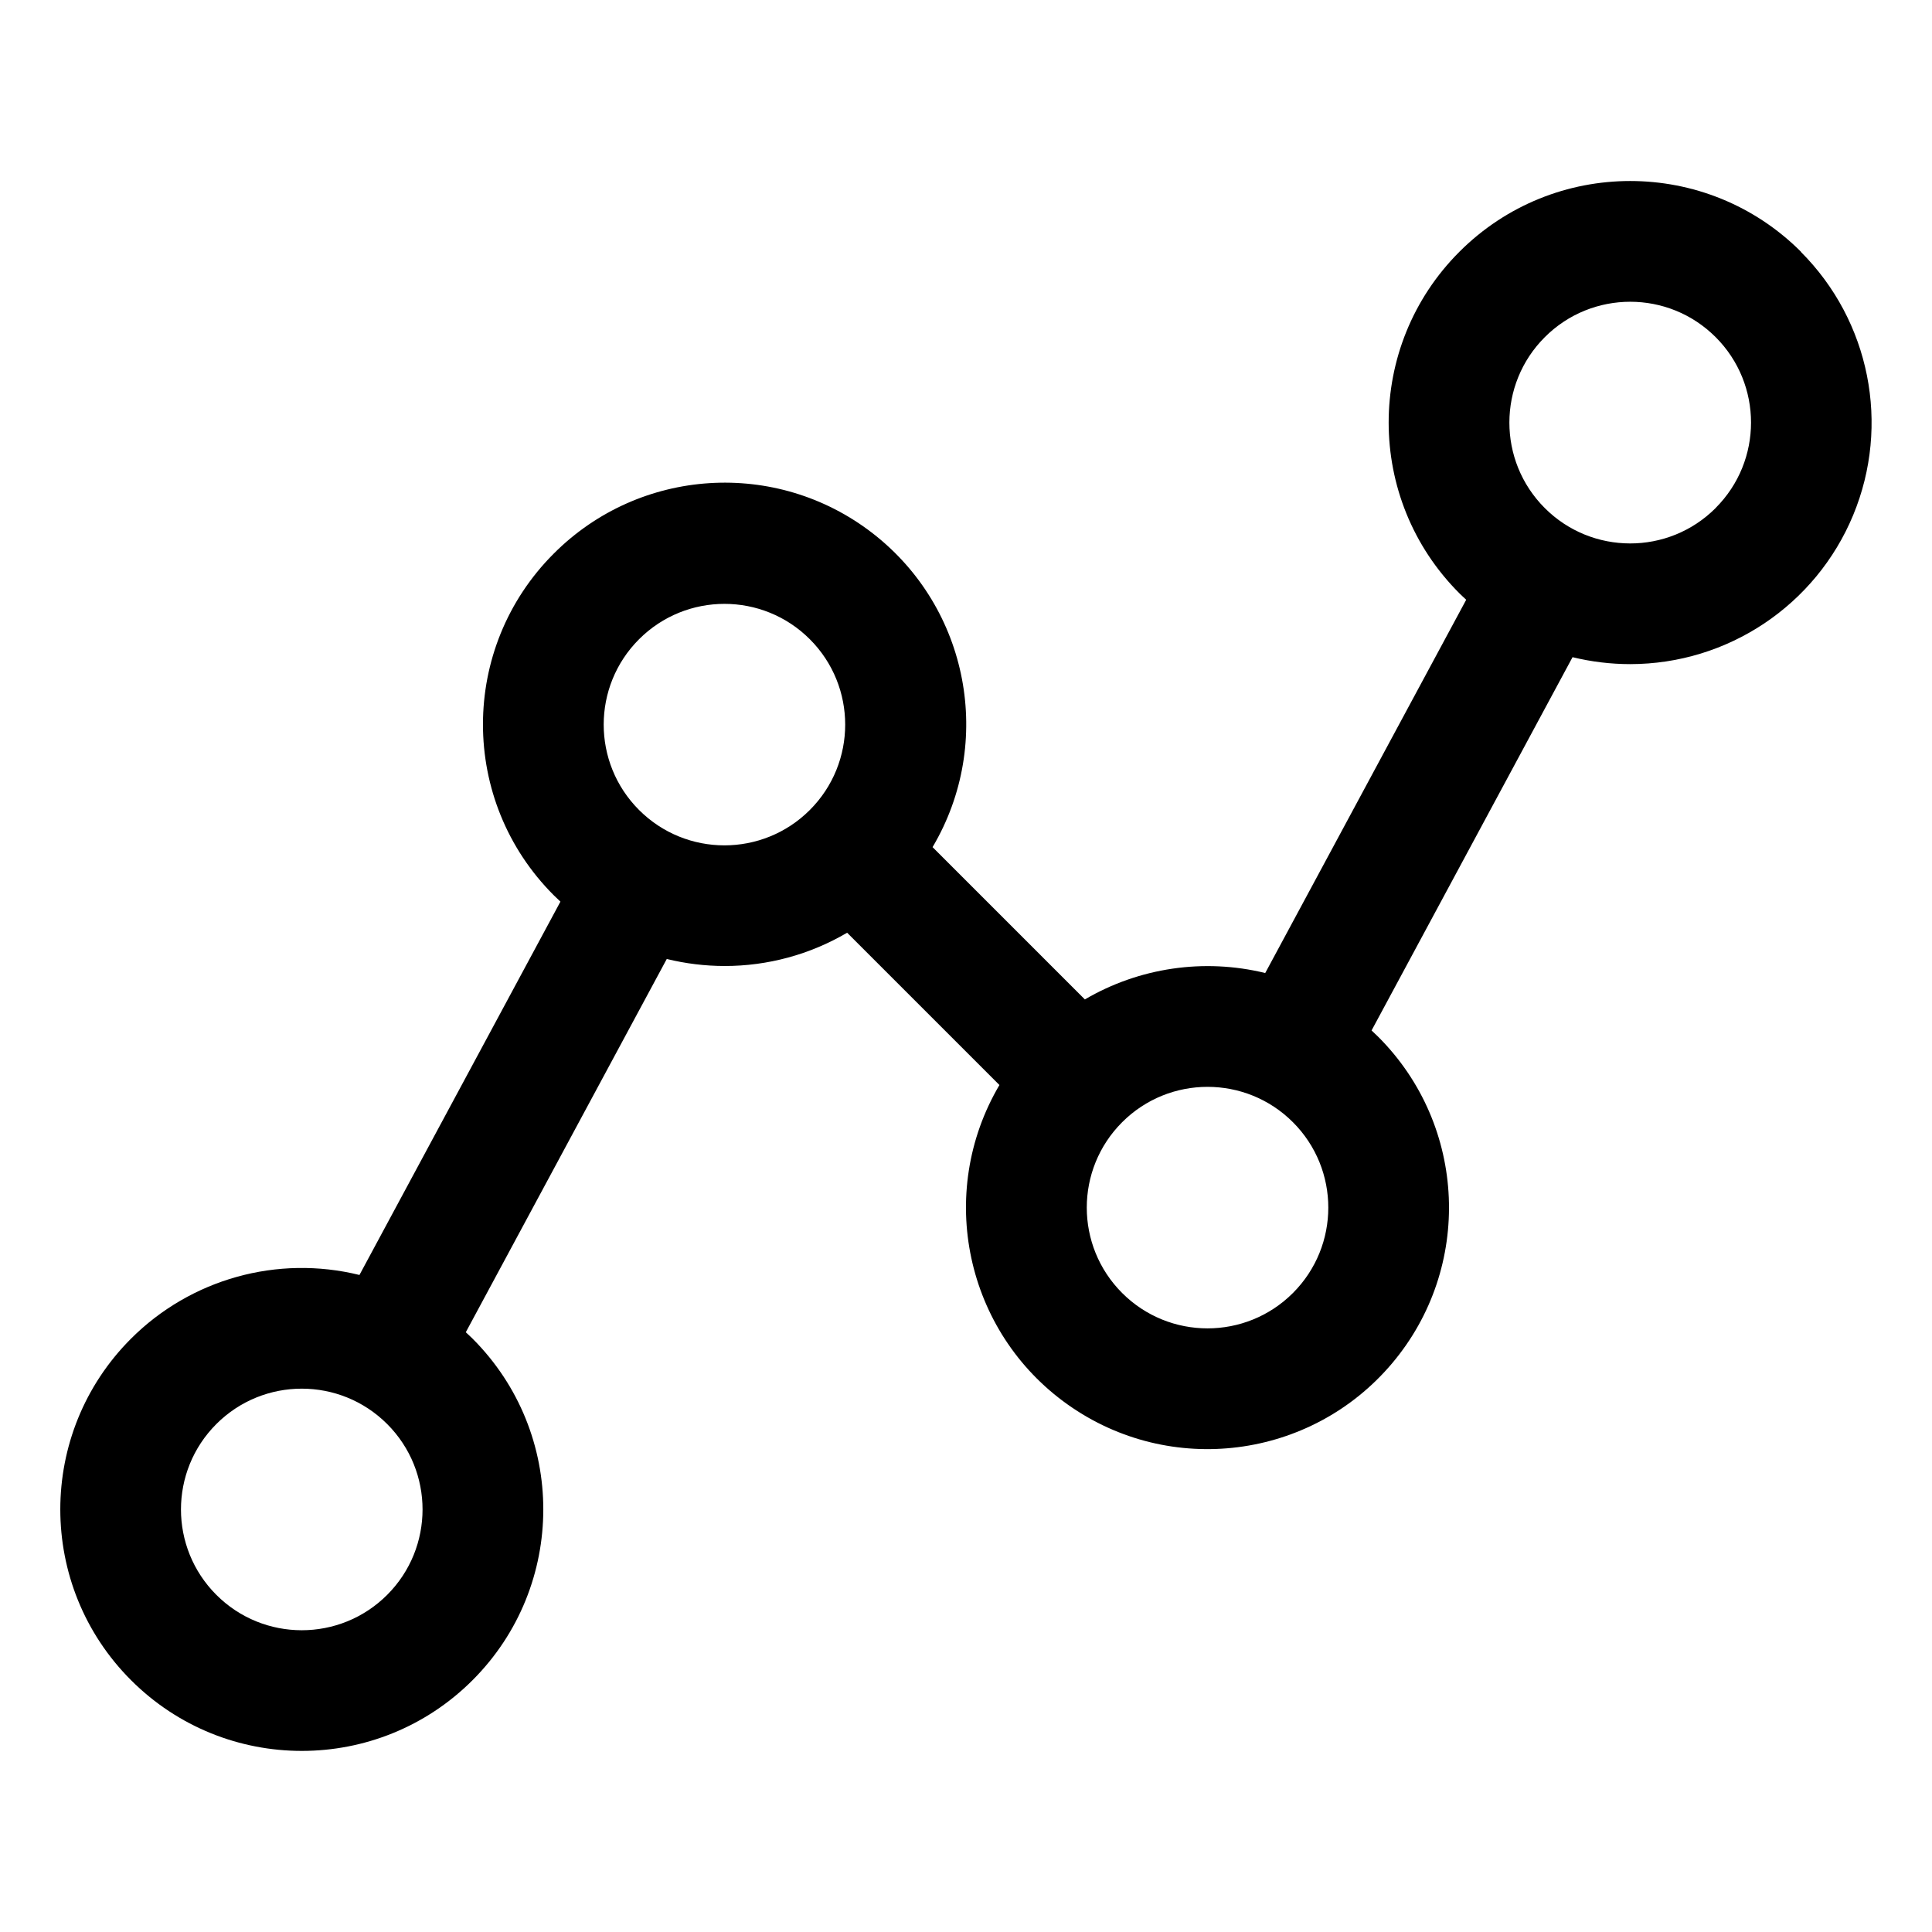
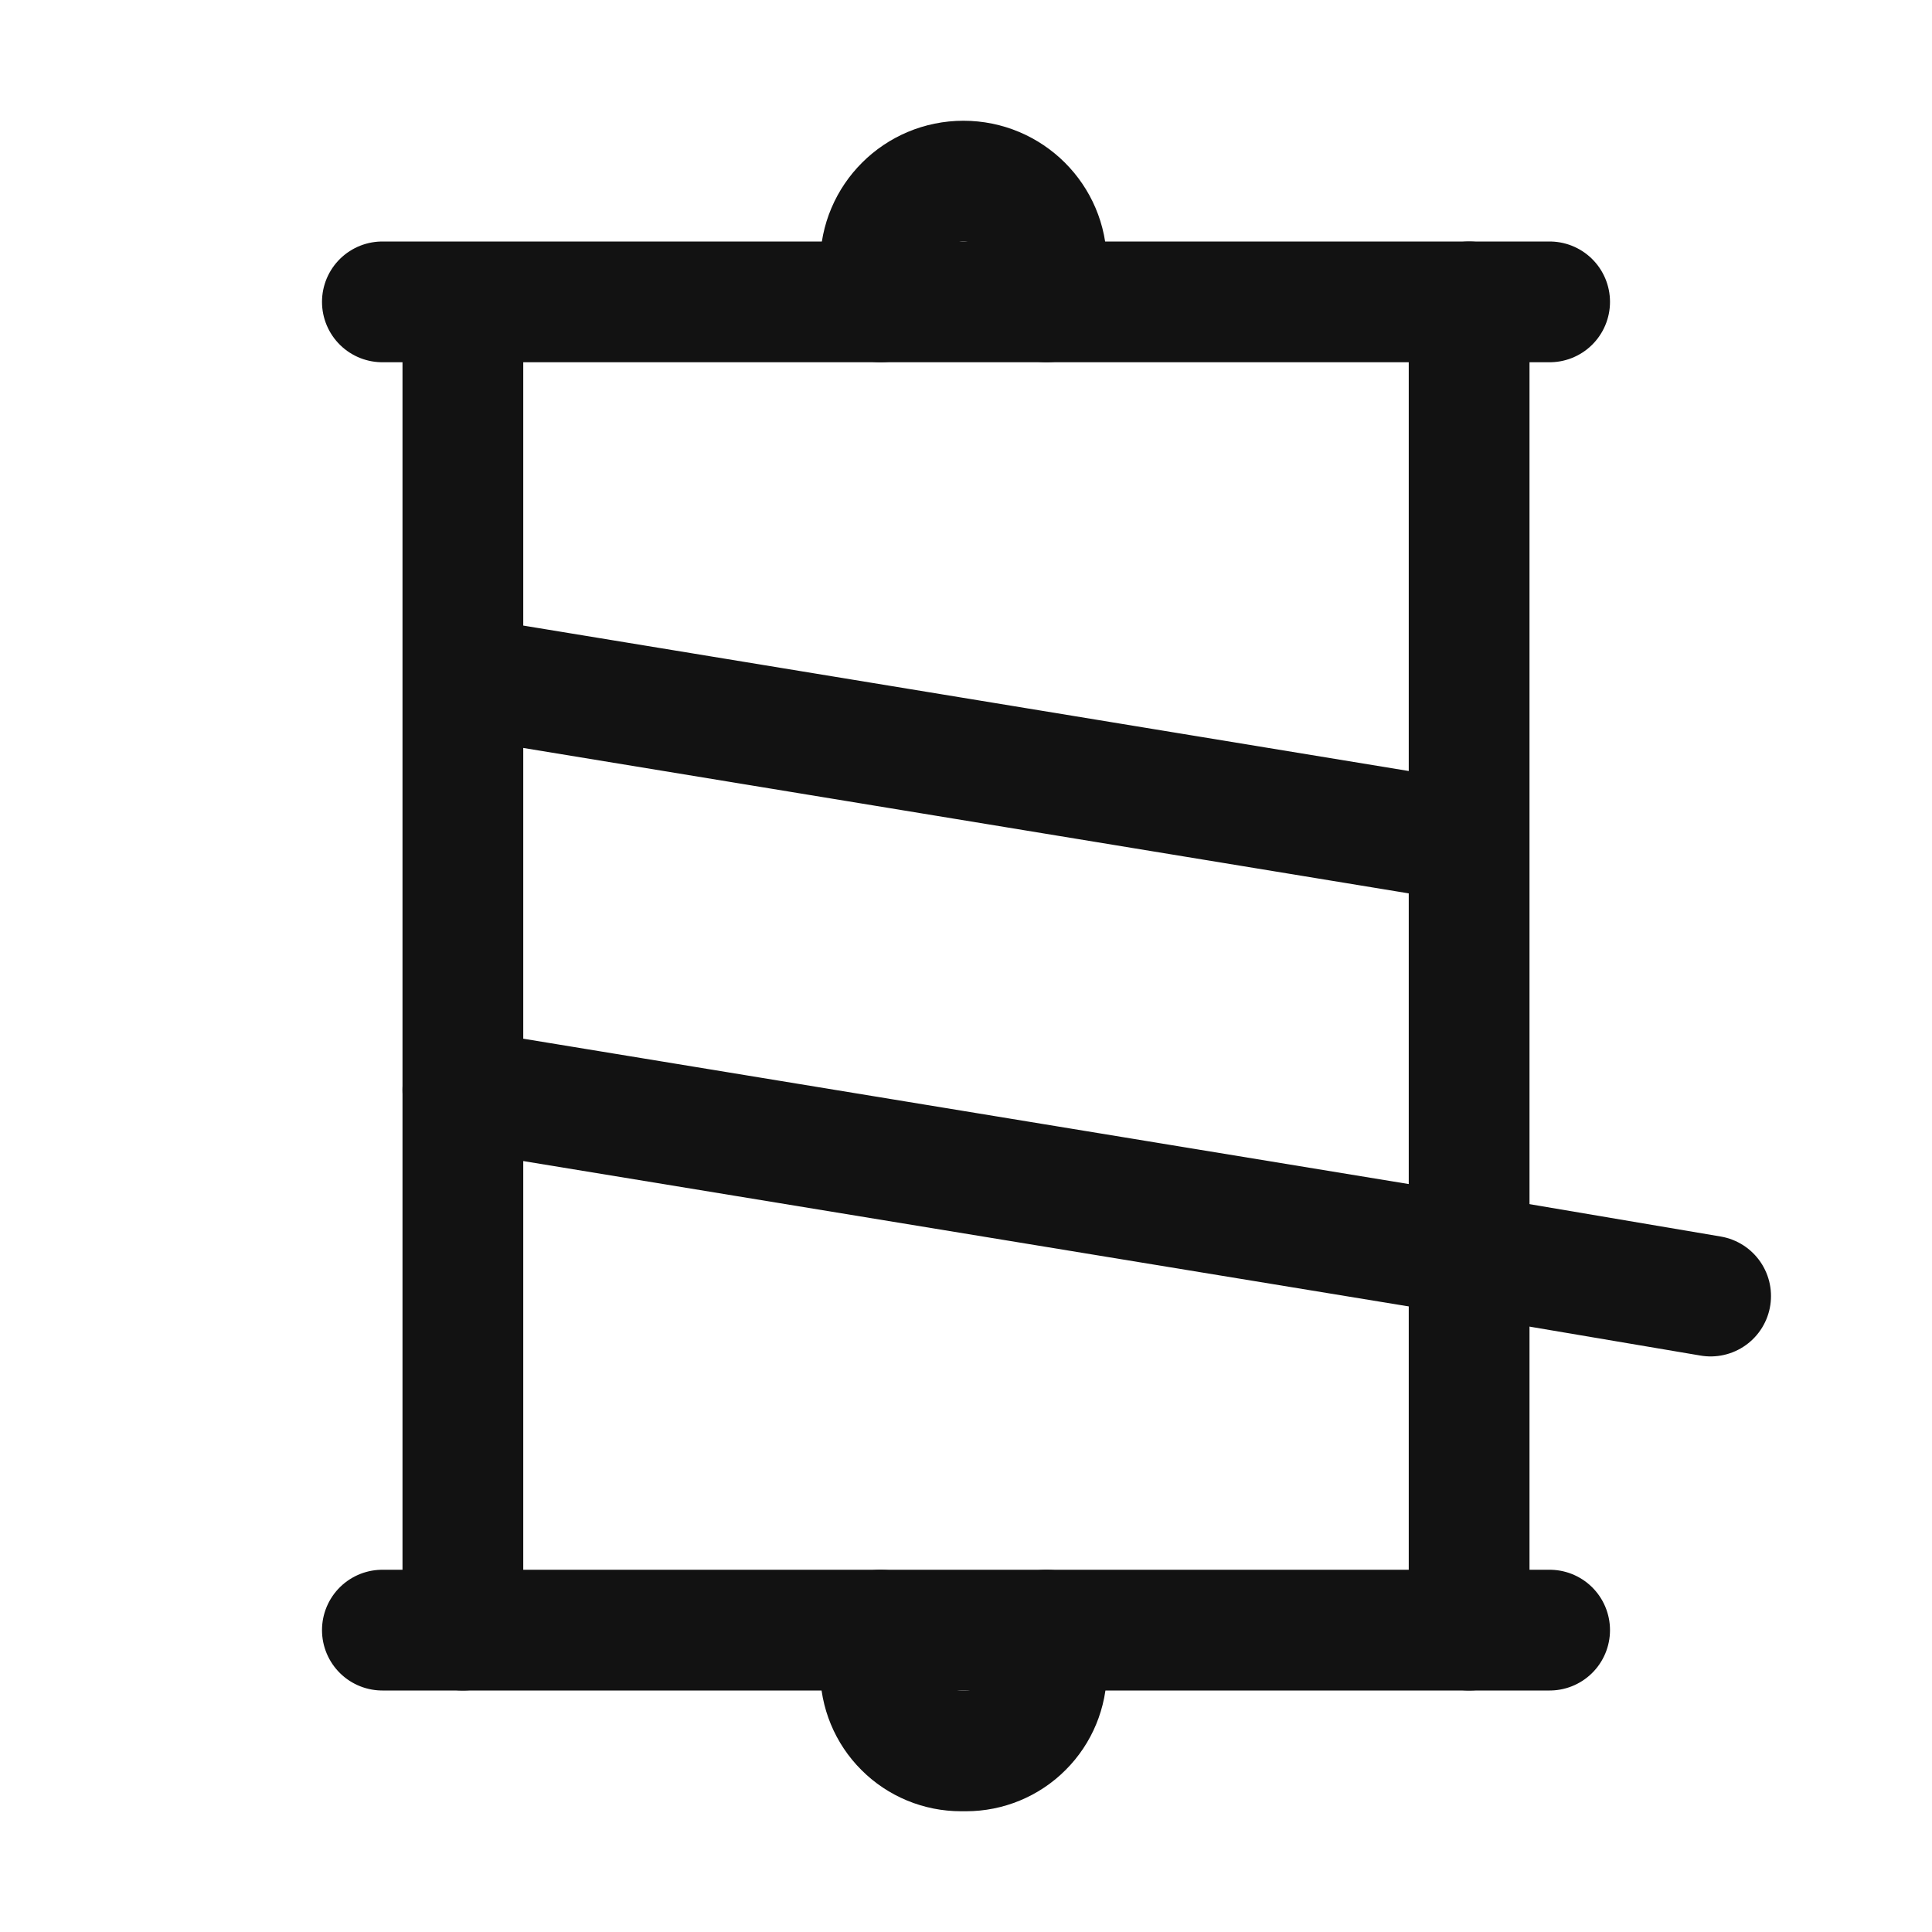
- <svg xmlns="http://www.w3.org/2000/svg" width="24" height="24" fill="#000000" viewBox="0 0 256 256">
-   <path d="M238.64,33.36a32,32,0,0,0-45.26,0h0a32,32,0,0,0,0,45.26c.29.29.6.57.9.85l-26.63,49.46a32.19,32.19,0,0,0-23.9,3.5l-20.18-20.18a32,32,0,0,0-50.2-38.89h0a32,32,0,0,0,0,45.26c.29.29.59.57.89.85L47.63,168.94a32,32,0,0,0-30.27,8.44h0a32,32,0,1,0,45.26,0c-.29-.29-.6-.57-.9-.85l26.63-49.46A32.4,32.4,0,0,0,96,128a32,32,0,0,0,16.25-4.41l20.18,20.18a32,32,0,1,0,50.2-6.38c-.29-.29-.59-.57-.89-.85l26.63-49.46A32.33,32.33,0,0,0,216,88a32,32,0,0,0,22.63-54.62ZM51.3,211.33a16,16,0,0,1-22.63-22.64h0A16,16,0,1,1,51.3,211.33Zm33.38-104a16,16,0,0,1,0-22.63h0a16,16,0,1,1,0,22.63Zm86.64,64a16,16,0,0,1-22.63-22.63h0a16,16,0,0,1,22.63,22.63Zm56-104A16,16,0,1,1,204.7,44.67h0a16,16,0,0,1,22.63,22.64Z" />
+ <svg xmlns="http://www.w3.org/2000/svg" width="24" height="24" viewBox="0 0 24 24" fill="none">
+   <path d="M5.75 8.408V3.75M5.75 8.408V20.25H18.25V10.461M5.75 8.408L18.25 10.461M5.75 3.75H18.25V10.461M5.75 3.75H4.75" stroke-width="1.5" stroke-linecap="round" stroke-linejoin="round" stroke="#121212" />
+   <path d="M5.75 13.54L18.25 15.592L21.25 16.1M4.75 20.25H5.75M18.25 3.75H19.25M18.25 20.25H19.25M10.938 3.75V3.276C10.938 2.71 11.399 2.25 11.968 2.25C12.538 2.25 13 2.71 13 3.276V3.75M10.938 20.25V20.75C10.938 21.015 11.043 21.27 11.231 21.457C11.418 21.645 11.673 21.75 11.938 21.75H12C12.265 21.75 12.52 21.645 12.707 21.457C12.895 21.27 13 21.015 13 20.75V20.25" stroke-width="1.5" stroke-linecap="round" stroke-linejoin="round" stroke="#121212" />
</svg>
